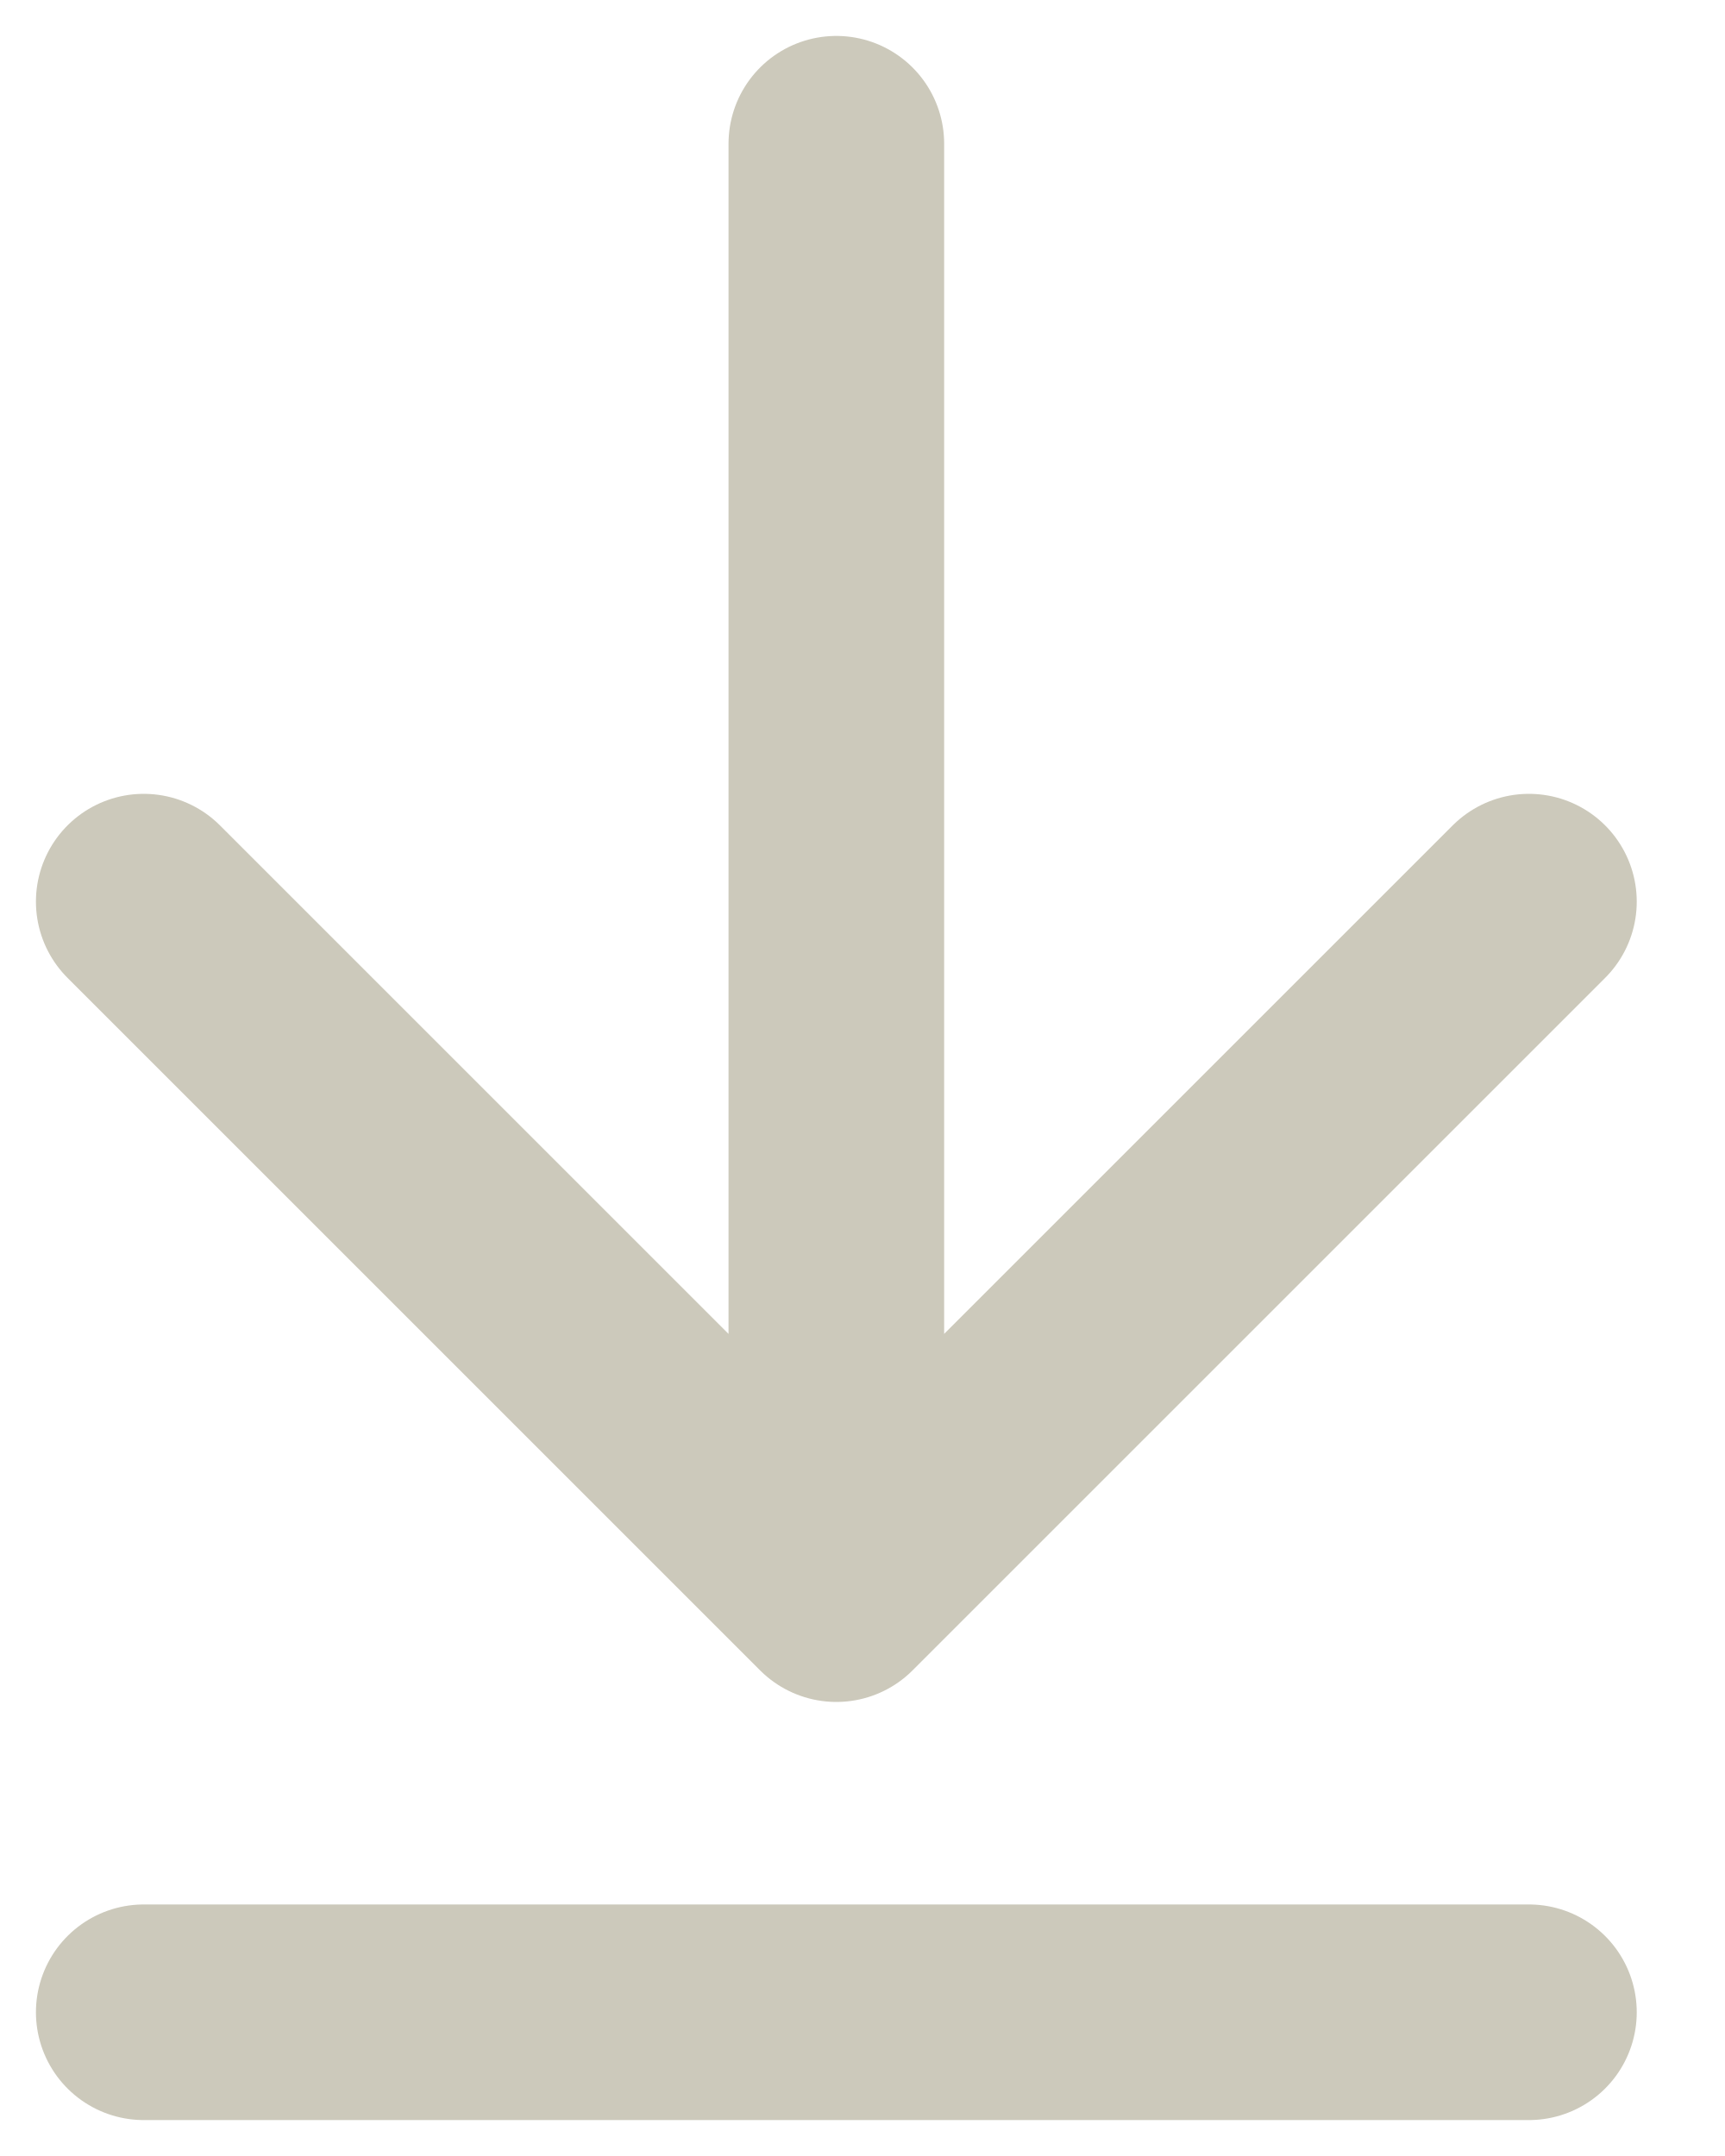
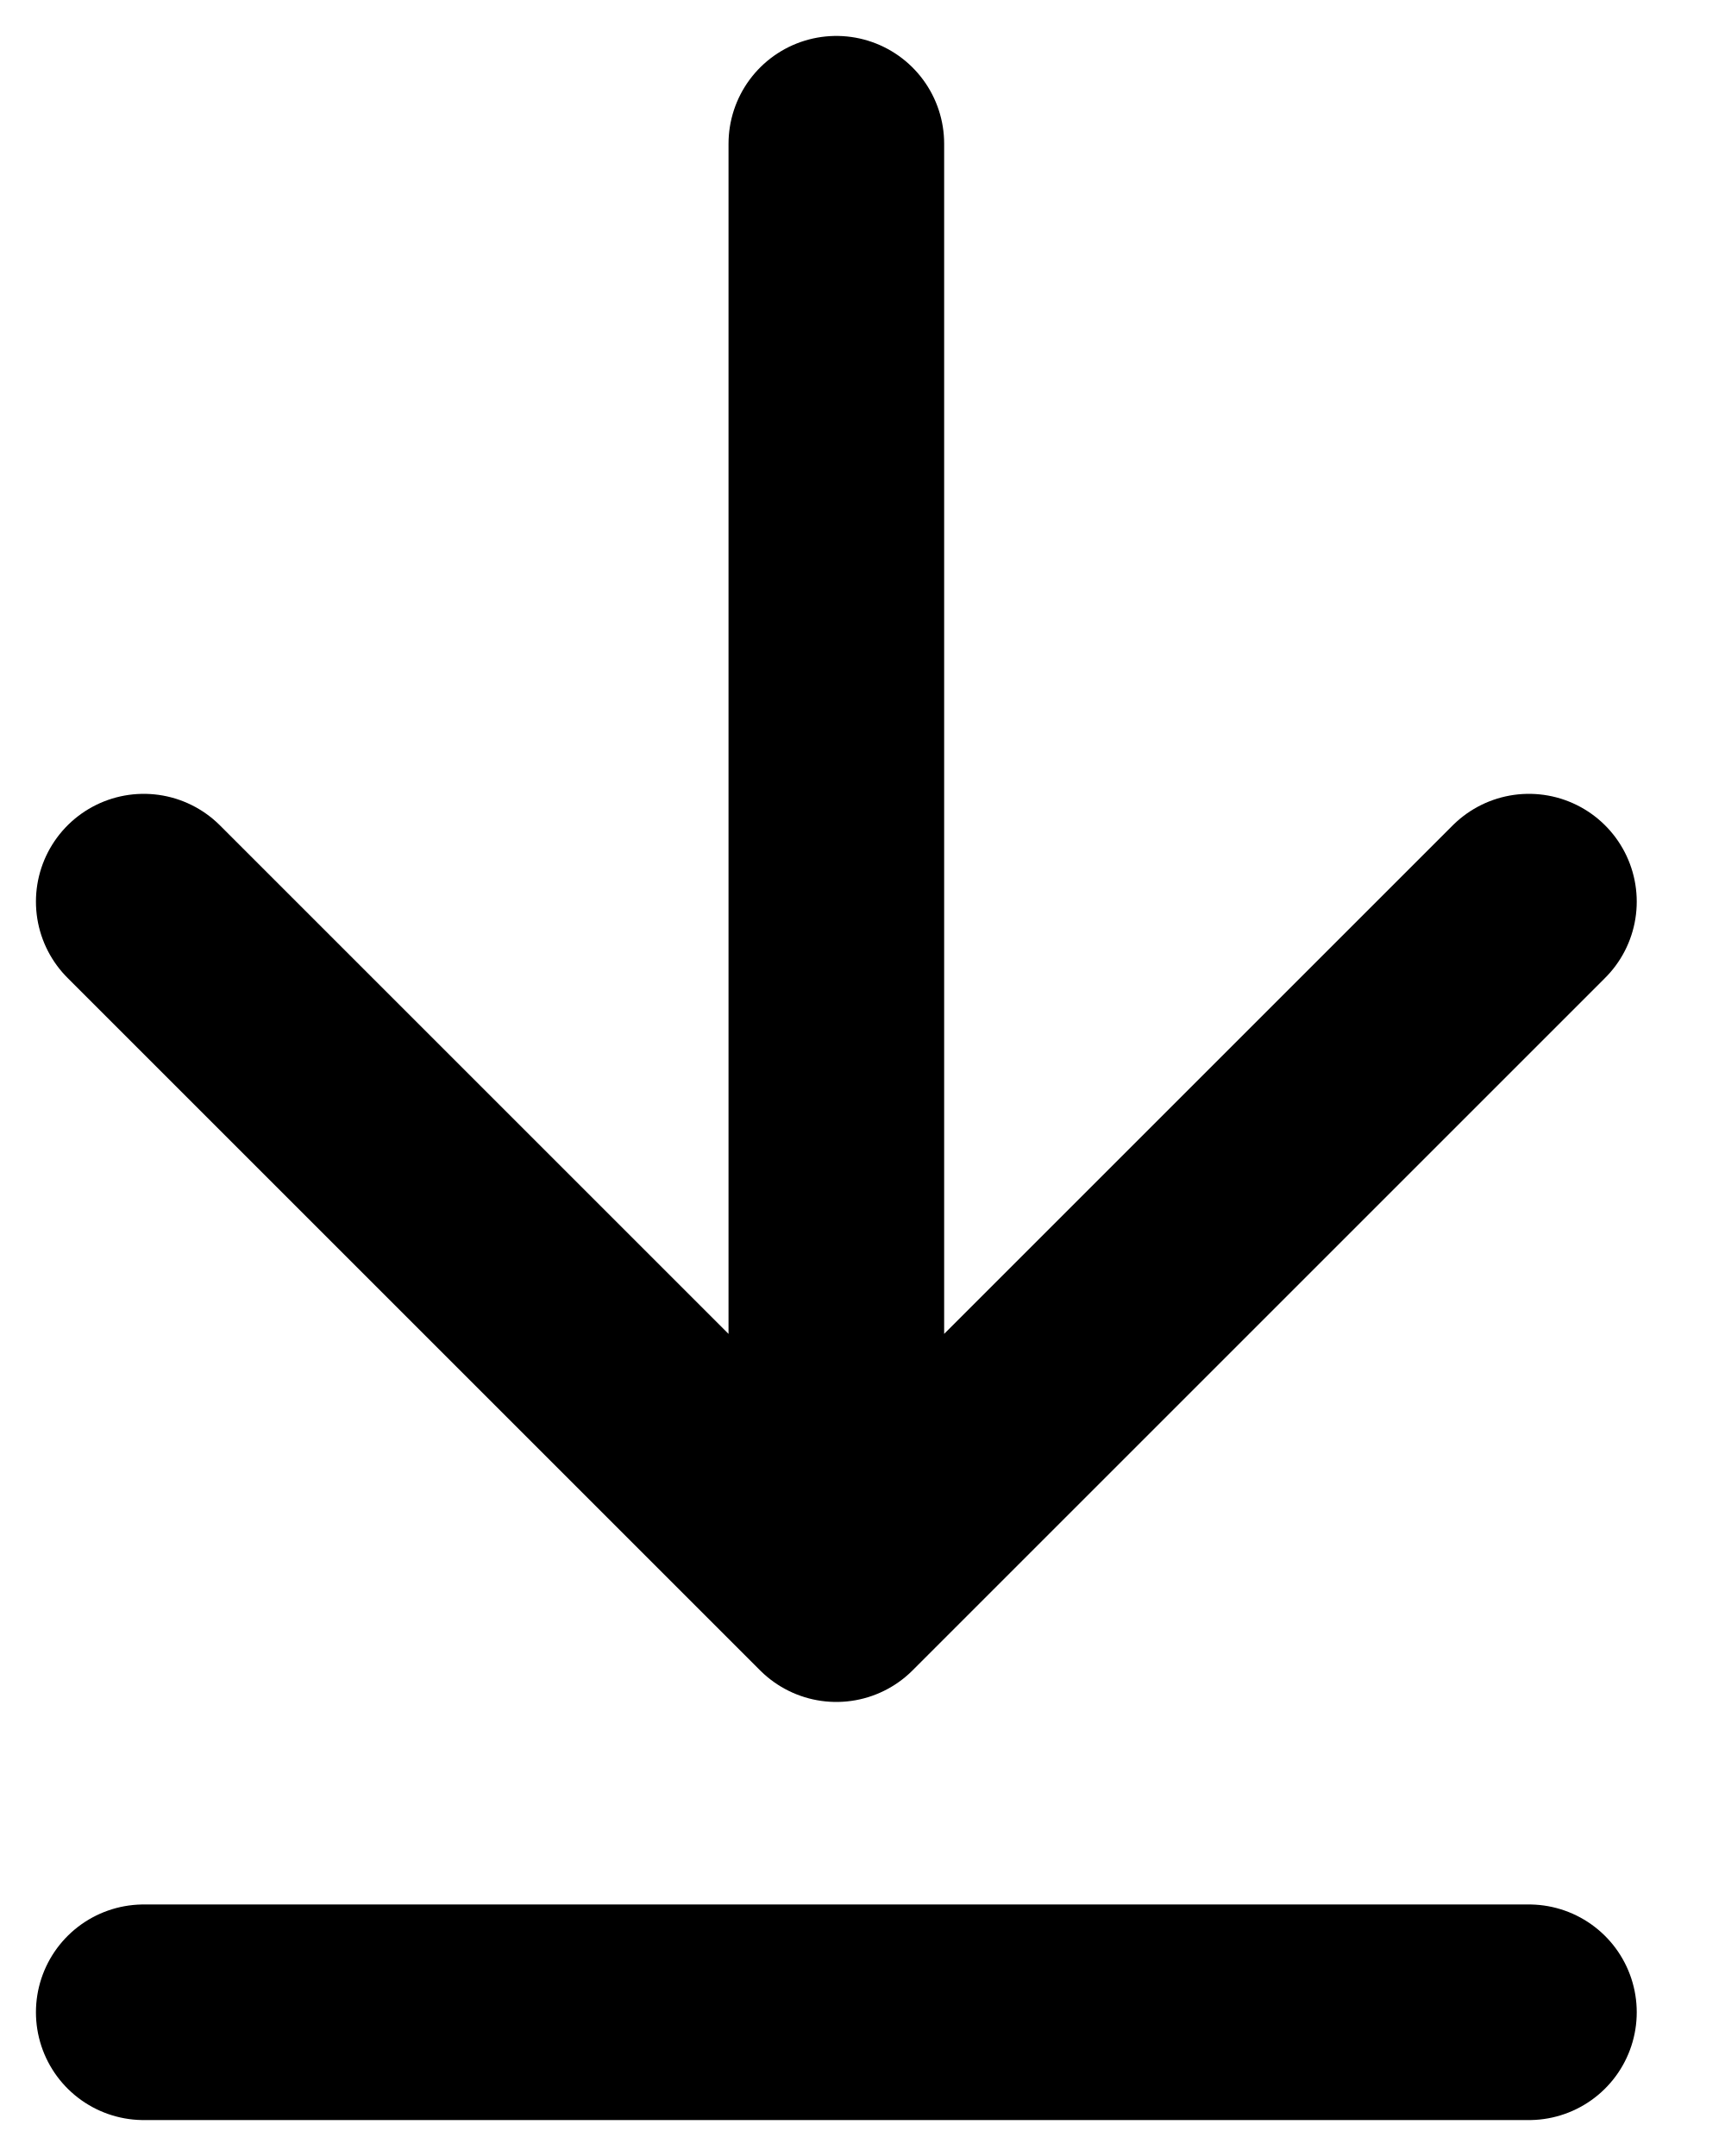
<svg xmlns="http://www.w3.org/2000/svg" width="12" height="15" viewBox="0 0 12 15" fill="none">
-   <path d="M5.818 11.091V1M5.818 11.091L1 6.273M5.818 11.091L10.636 6.273M10.636 14H1" stroke="#CCC9BB" stroke-width="1.5" stroke-linecap="round" />
+   <path d="M5.818 11.091V1M5.818 11.091L1 6.273M5.818 11.091L10.636 6.273M10.636 14H1" stroke="currentColor" stroke-width="1.5" stroke-linecap="round" />
</svg>
